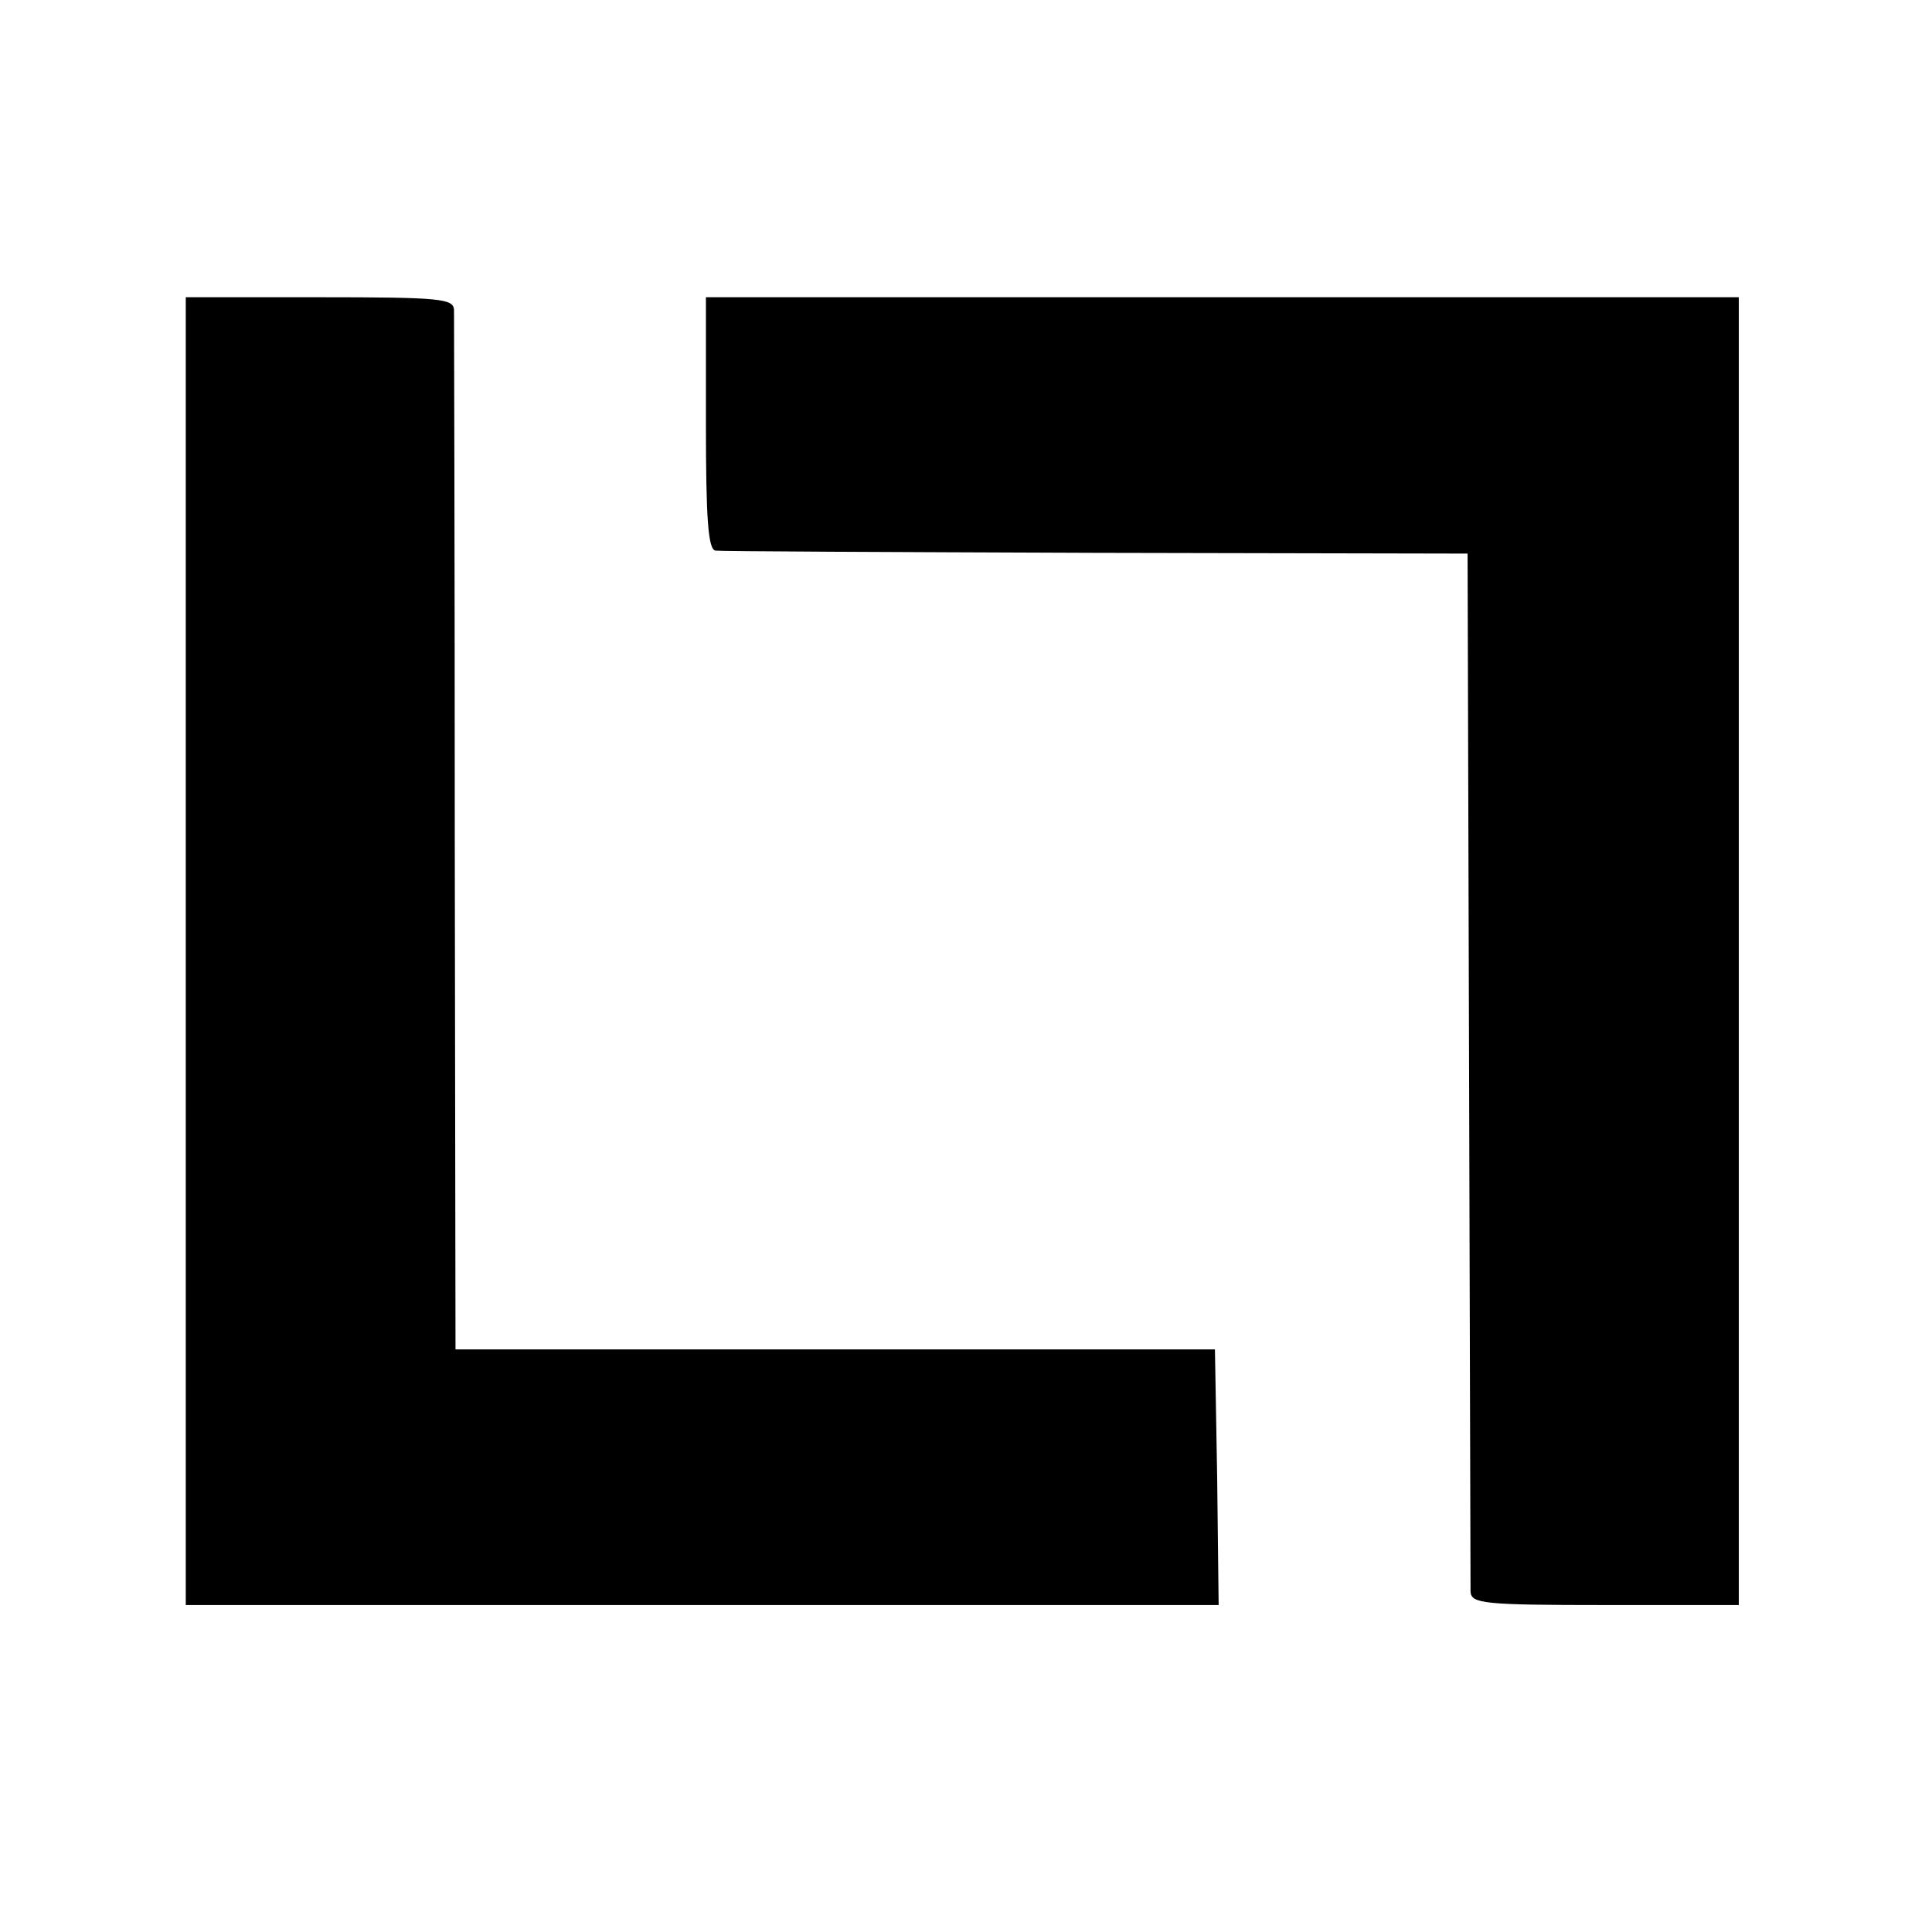
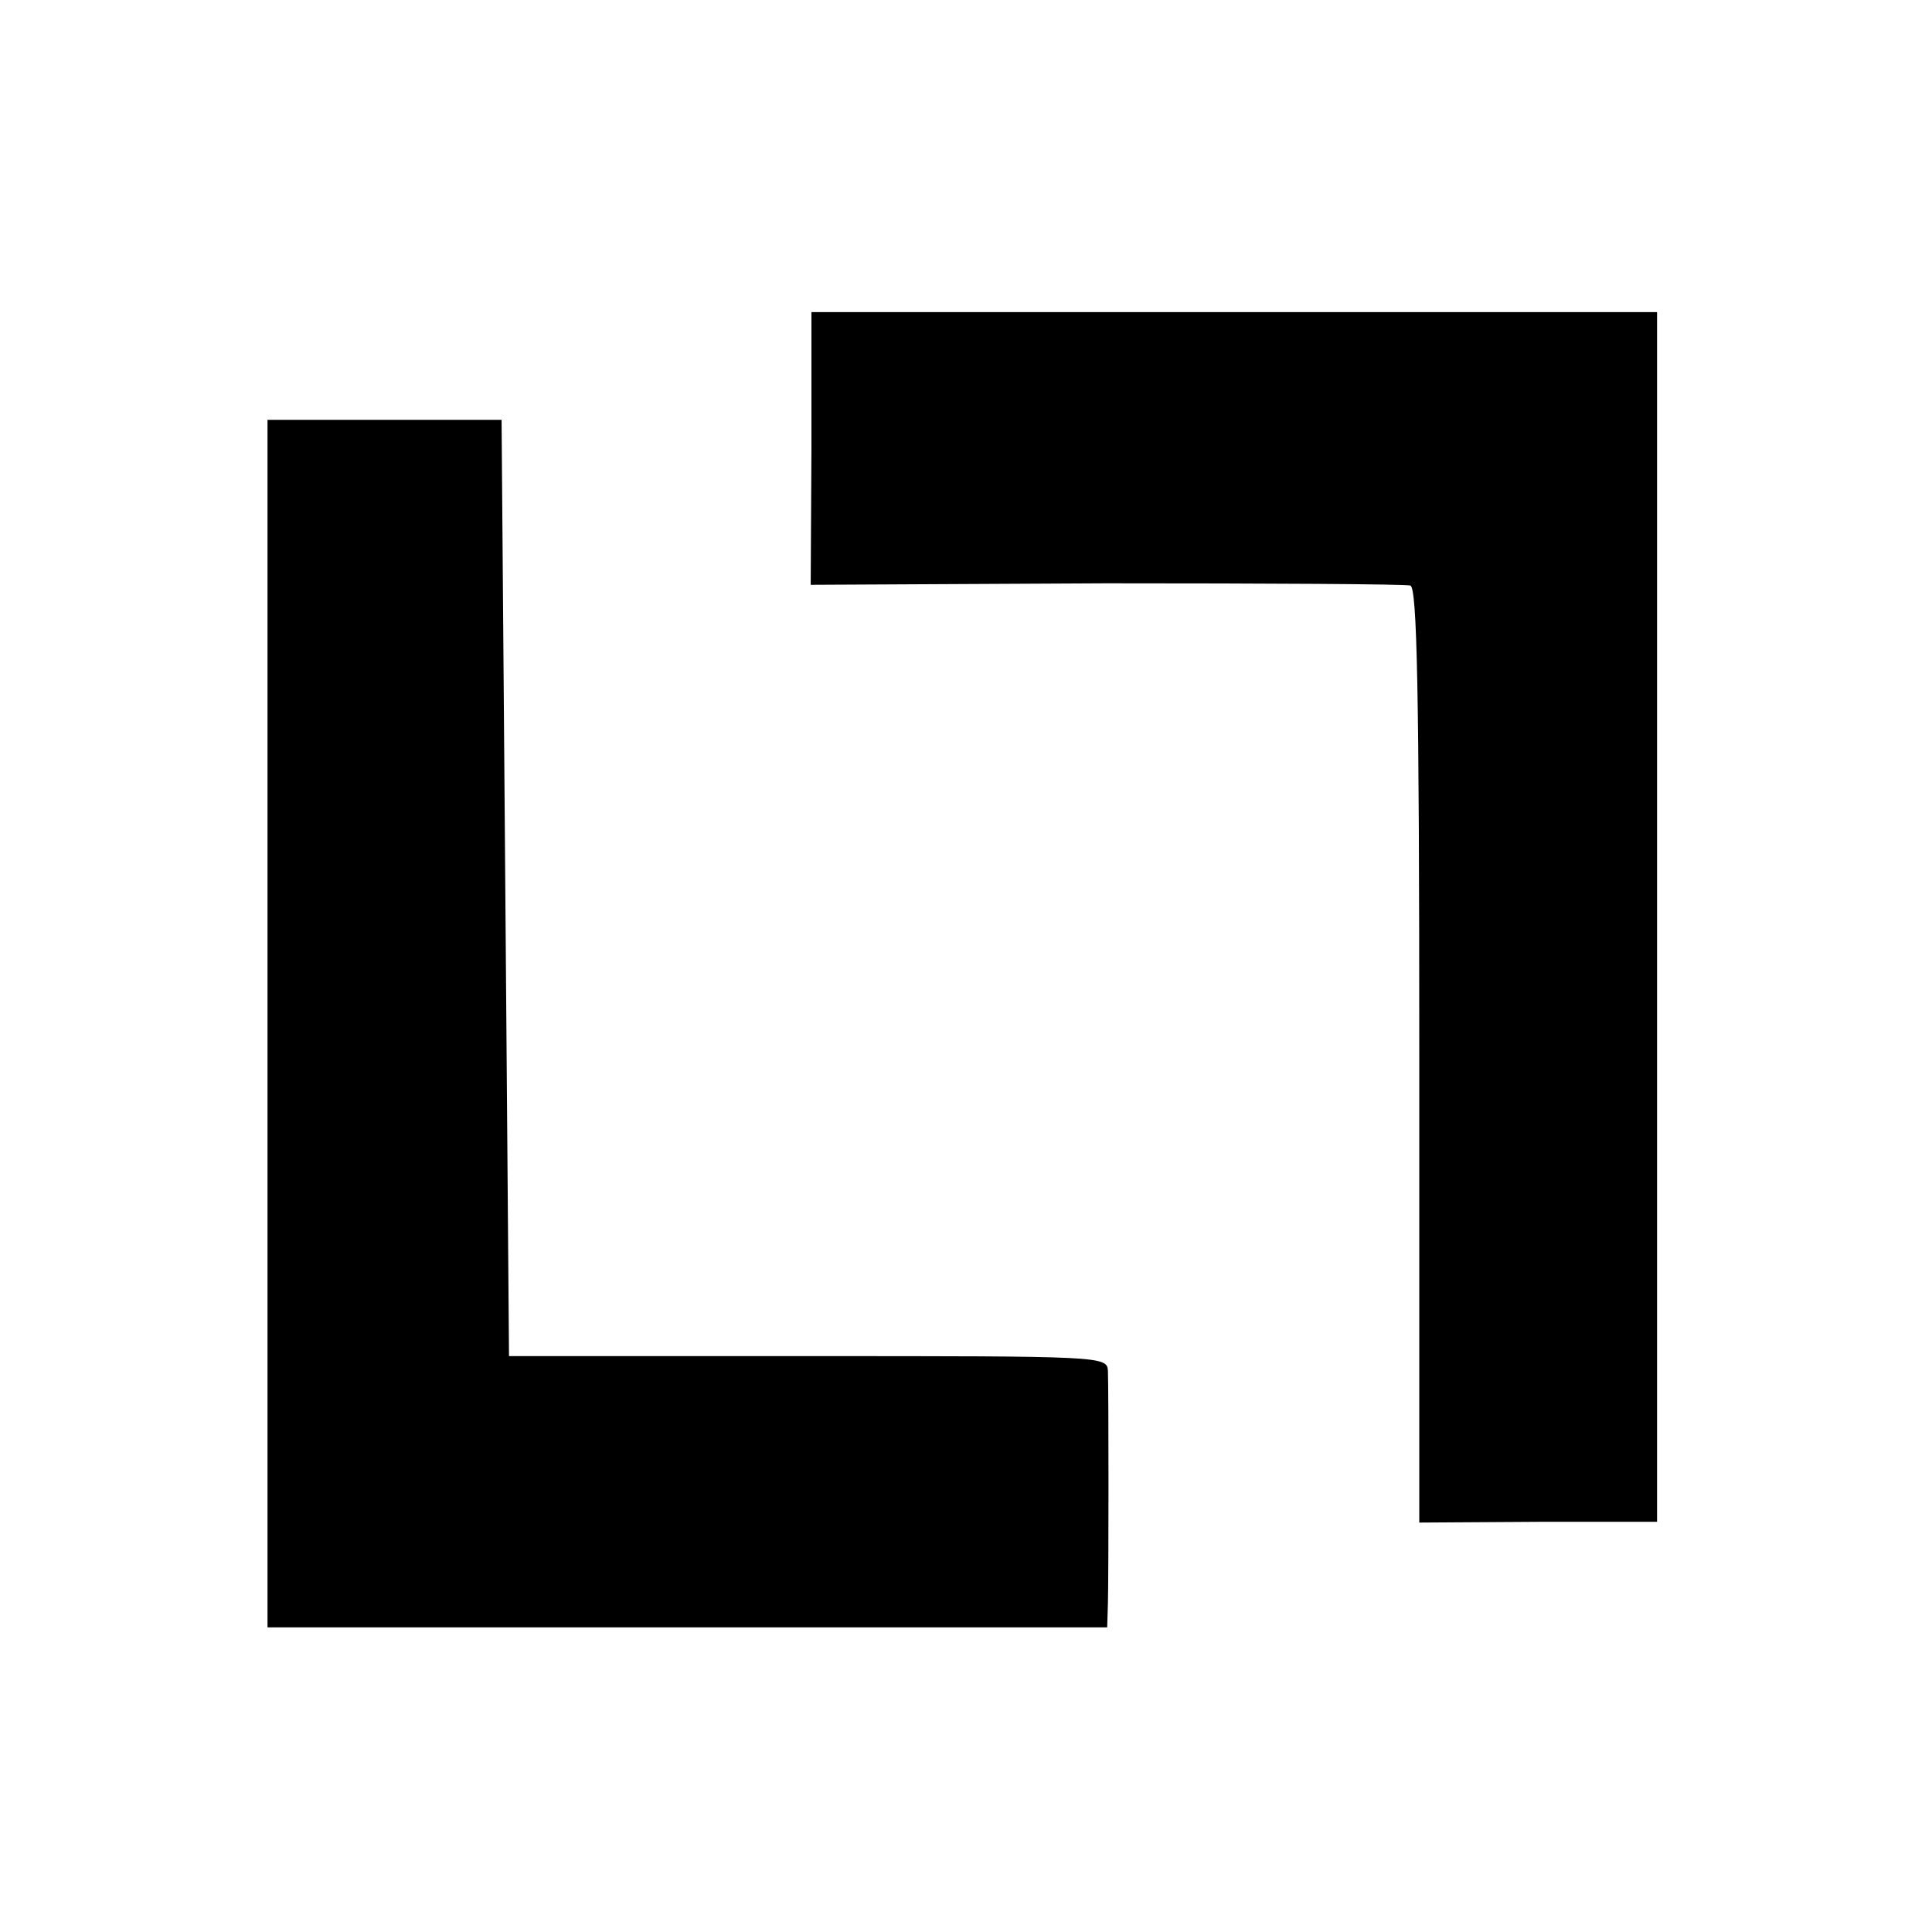
<svg xmlns="http://www.w3.org/2000/svg" version="1.0" width="260pt" height="260pt" viewBox="0 0 260 260" preserveAspectRatio="xMidYMid meet">
  <g transform="translate(0,260) scale(0.1,-0.1)" fill="#000000" stroke="none">
-     <path d="M250 1320 l0 -880 695 0 695 0 -2 172 -3 172 -511 0 -511 0 -1 691 c0 379 -1 698 -1 708 -1 15 -17 17 -181 17 l-180 0 0 -880z" />
-     <path d="M950 2030 c0 -129 3 -170 13 -171 6 -1 237 -2 512 -3 l500 -1 2 -690 c1 -379 2 -698 2 -707 1 -16 17 -18 181 -18 l180 0 0 880 0 880 -695 0 -695 0 0 -170z" />
+     <path d="M1092 1997 l-1 -184 397 2 c218 0 403 -1 410 -3 9 -3 12 -139 12 -632 l0 -629 160 1 160 0 0 814 0 814 -569 0 -569 0 0 -183z" />
+     <path d="M360 1223 l0 -813 565 0 565 0 1 33 c1 39 1 284 0 312 -1 20 -7 20 -403 20 l-403 0 -5 630 -5 630 -157 0 -158 0 0 -812z" />
  </g>
</svg>
